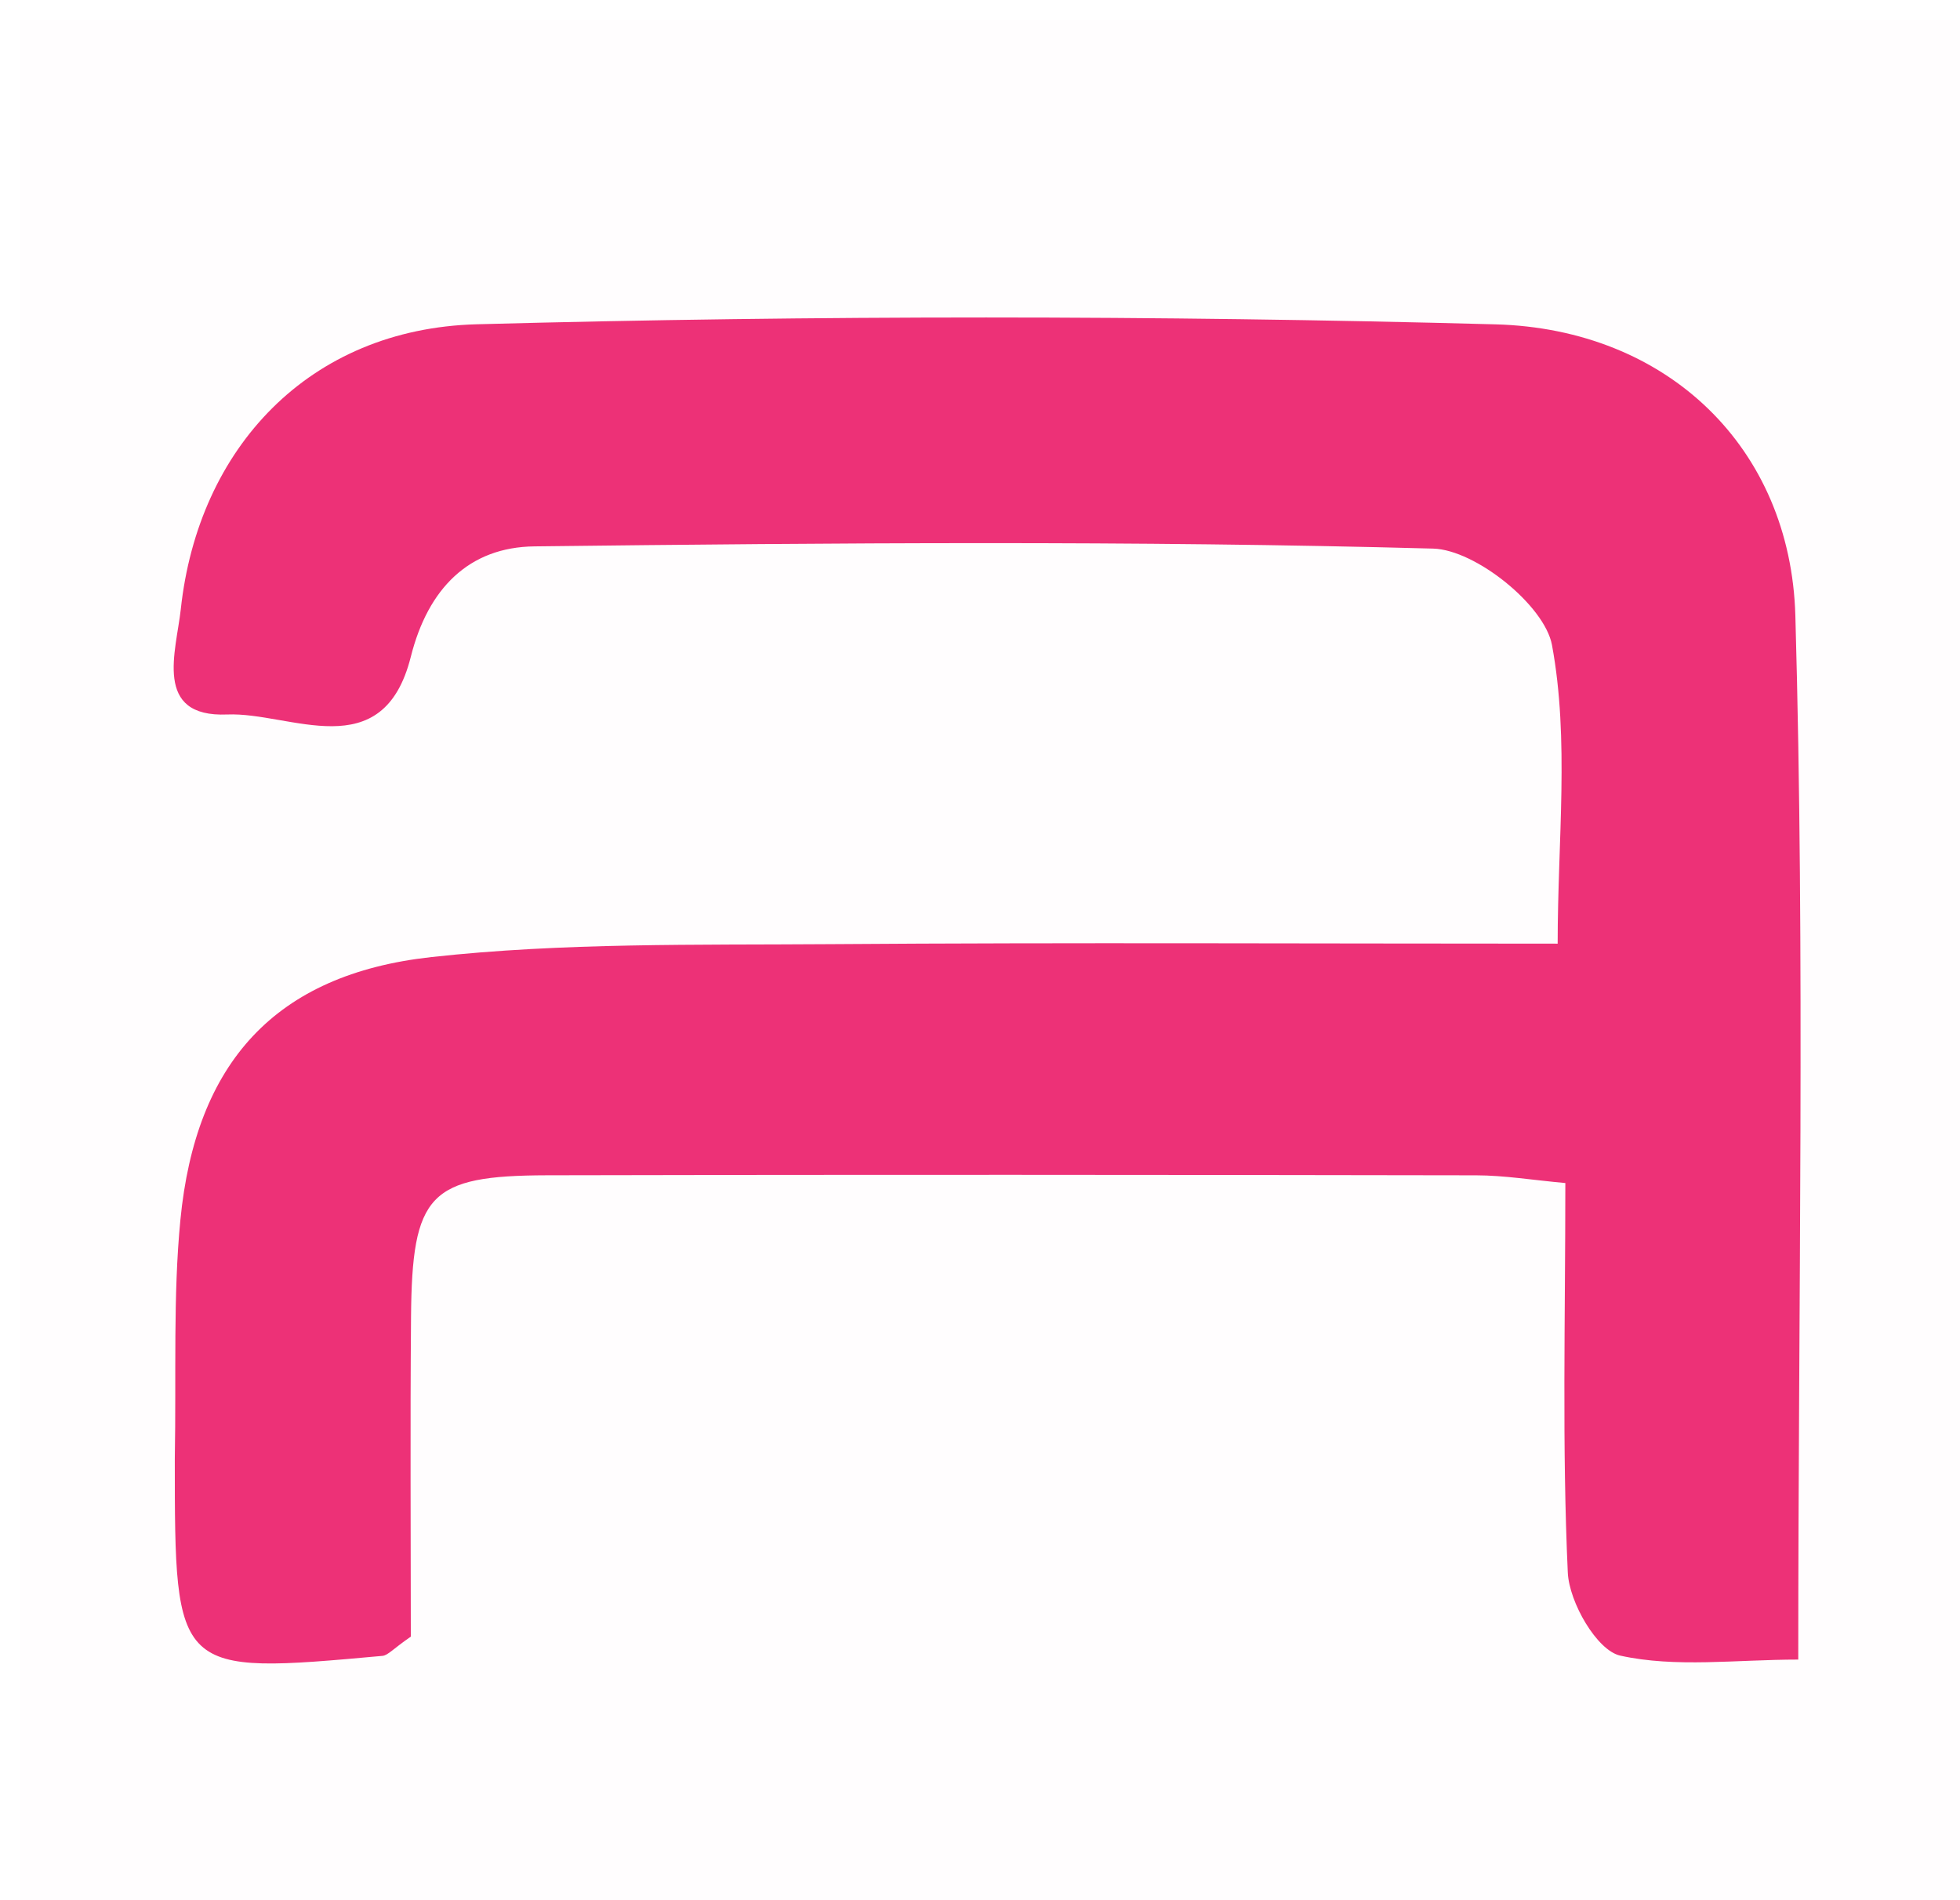
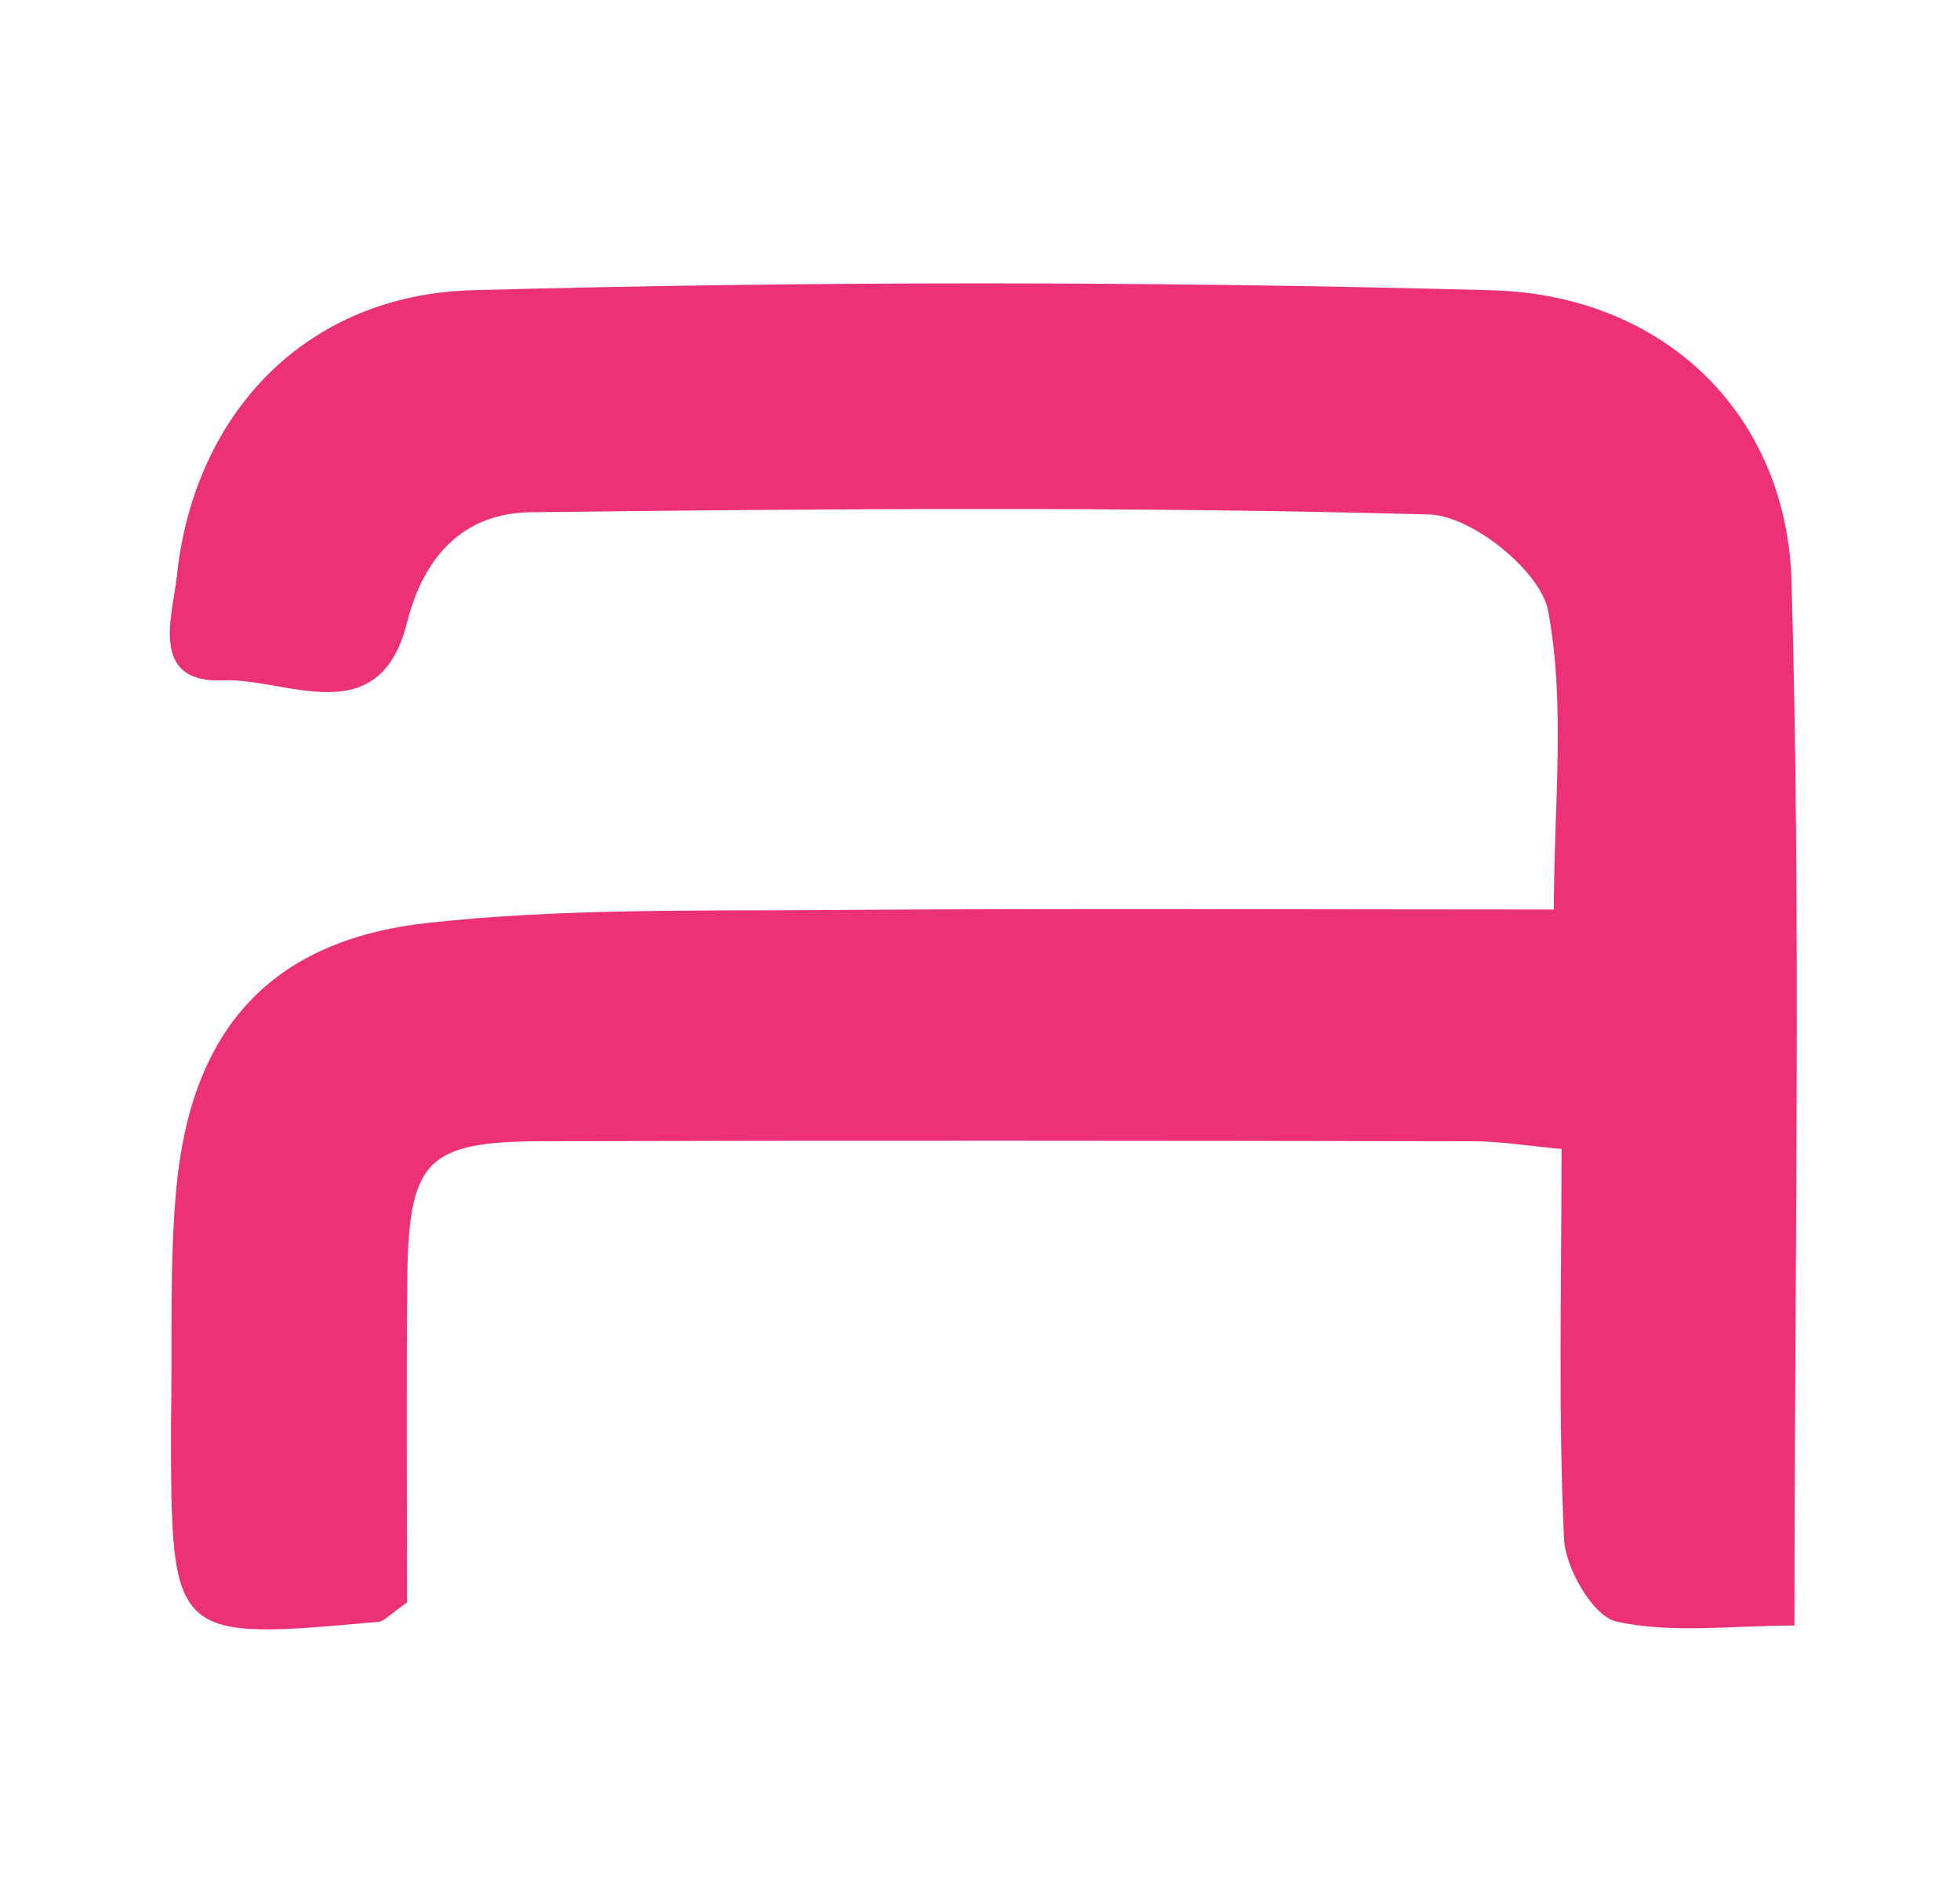
<svg xmlns="http://www.w3.org/2000/svg" version="1.1" id="Layer_1" x="0px" y="0px" width="100%" viewBox="0 0 98 95" enable-background="new 0 0 98 95" xml:space="preserve">
-   <path fill="#FFFDFE" opacity="1" stroke="none" d=" M62,96   C41.333,96 21.167,96 1,96   C1,64.333 1,32.667 1,1   C33.667,1 66.333,1 99,1   C99,32.667 99,64.333 99,96   C86.833,96 74.667,96 62,96  M8.741,73.466   C8.742,83.75 8.742,83.754 19.119,82.812   C19.396,82.787 19.645,82.469 20.541,81.849   C20.541,76.822 20.506,71.355 20.551,65.889   C20.601,59.713 21.451,58.792 27.356,58.777   C42.841,58.739 58.327,58.753 73.812,58.779   C75.227,58.782 76.641,59.018 78.267,59.165   C78.267,66.011 78.1,72.339 78.39,78.646   C78.458,80.133 79.847,82.542 81.011,82.799   C83.788,83.414 86.792,82.997 89.913,82.997   C89.913,65.036 90.253,47.9 89.768,30.787   C89.53,22.387 83.374,16.453 74.773,16.221   C57.807,15.764 40.811,15.763 23.844,16.217   C15.455,16.442 9.908,22.408 9.04,30.462   C8.815,32.553 7.63,35.89 11.364,35.732   C14.509,35.6 19.147,38.39 20.541,32.845   C21.4,29.429 23.449,27.363 26.72,27.325   C41.7,27.148 56.688,27.031 71.659,27.436   C73.775,27.493 77.232,30.278 77.599,32.258   C78.477,36.995 77.883,42.005 77.883,47.193   C65.44,47.193 53.468,47.131 41.496,47.218   C34.849,47.267 28.156,47.137 21.569,47.864   C13.74,48.727 9.784,53.158 9.02,61.005   C8.65,64.803 8.816,68.654 8.741,73.466  z" />
-   <path fill="#ED3177" opacity="1" stroke="none" d=" M8.74,72.973   C8.816,68.654 8.65,64.803 9.02,61.005   C9.784,53.158 13.74,48.727 21.569,47.864   C28.156,47.137 34.849,47.267 41.496,47.218   C53.468,47.131 65.44,47.193 77.883,47.193   C77.883,42.005 78.477,36.995 77.599,32.258   C77.232,30.278 73.775,27.493 71.659,27.436   C56.688,27.031 41.7,27.148 26.72,27.325   C23.449,27.363 21.4,29.429 20.541,32.845   C19.147,38.39 14.509,35.6 11.364,35.732   C7.63,35.89 8.815,32.553 9.04,30.462   C9.908,22.408 15.455,16.442 23.844,16.217   C40.811,15.763 57.807,15.764 74.773,16.221   C83.374,16.453 89.53,22.387 89.768,30.787   C90.253,47.9 89.913,65.036 89.913,82.997   C86.792,82.997 83.788,83.414 81.011,82.799   C79.847,82.542 78.458,80.133 78.39,78.646   C78.1,72.339 78.267,66.011 78.267,59.165   C76.641,59.018 75.227,58.782 73.812,58.779   C58.327,58.753 42.841,58.739 27.356,58.777   C21.451,58.792 20.601,59.713 20.551,65.889   C20.506,71.355 20.541,76.822 20.541,81.849   C19.645,82.469 19.396,82.787 19.119,82.812   C8.742,83.754 8.742,83.75 8.74,72.973  z" />
+   <defs id="defs2" />
+   <path fill="#FFFDFE" opacity="1" stroke="none" d=" M62,96   C41.333,96 21.167,96 1,96   C1,64.333 1,32.667 1,1   C33.667,1 66.333,1 99,1   C99,32.667 99,64.333 99,96   C86.833,96 74.667,96 62,96  M8.741,73.466   C8.742,83.75 8.742,83.754 19.119,82.812   C19.396,82.787 19.645,82.469 20.541,81.849   C20.541,76.822 20.506,71.355 20.551,65.889   C20.601,59.713 21.451,58.792 27.356,58.777   C42.841,58.739 58.327,58.753 73.812,58.779   C75.227,58.782 76.641,59.018 78.267,59.165   C78.267,66.011 78.1,72.339 78.39,78.646   C78.458,80.133 79.847,82.542 81.011,82.799   C83.788,83.414 86.792,82.997 89.913,82.997   C89.913,65.036 90.253,47.9 89.768,30.787   C89.53,22.387 83.374,16.453 74.773,16.221   C57.807,15.764 40.811,15.763 23.844,16.217   C15.455,16.442 9.908,22.408 9.04,30.462   C8.815,32.553 7.63,35.89 11.364,35.732   C14.509,35.6 19.147,38.39 20.541,32.845   C21.4,29.429 23.449,27.363 26.72,27.325   C41.7,27.148 56.688,27.031 71.659,27.436   C73.775,27.493 77.232,30.278 77.599,32.258   C78.477,36.995 77.883,42.005 77.883,47.193   C65.44,47.193 53.468,47.131 41.496,47.218   C34.849,47.267 28.156,47.137 21.569,47.864   C13.74,48.727 9.784,53.158 9.02,61.005   C8.65,64.803 8.816,68.654 8.741,73.466  z" id="path1" style="fill:#fffdfe;fill-opacity:0" />
+   <path fill="#ed3177" opacity="1" stroke="none" d="M 8.551,71.267 C 8.627,66.947 8.46,63.097 8.83,59.298 9.594,51.451 13.551,47.02 21.379,46.157 c 6.587,-0.726 13.28,-0.597 19.927,-0.646 11.971,-0.088 23.944,-0.025 36.386,-0.025 0,-5.189 0.594,-10.198 -0.284,-14.935 -0.367,-1.98 -3.824,-4.765 -5.94,-4.822 -14.971,-0.405 -29.959,-0.288 -44.939,-0.111 -3.271,0.039 -5.32,2.105 -6.179,5.52 -1.394,5.546 -6.032,2.755 -9.177,2.888 -3.734,0.157 -2.549,-3.179 -2.324,-5.27 0.868,-8.054 6.415,-14.02 14.804,-14.244 16.967,-0.455 33.962,-0.453 50.929,0.004 8.601,0.232 14.756,6.166 14.995,14.566 0.485,17.113 0.145,34.25 0.145,52.211 -3.121,0 -6.125,0.416 -8.902,-0.198 -1.164,-0.257 -2.553,-2.666 -2.621,-4.153 -0.29,-6.307 -0.123,-12.635 -0.123,-19.481 -1.625,-0.147 -3.04,-0.384 -4.455,-0.386 -15.485,-0.026 -30.97,-0.041 -46.455,-0.002 -5.905,0.015 -6.755,0.936 -6.806,7.112 -0.045,5.466 -0.009,10.933 -0.009,15.96 -0.896,0.62 -1.146,0.938 -1.422,0.963 C 8.552,82.047 8.552,82.044 8.551,71.267 Z" id="path2" />
</svg>
